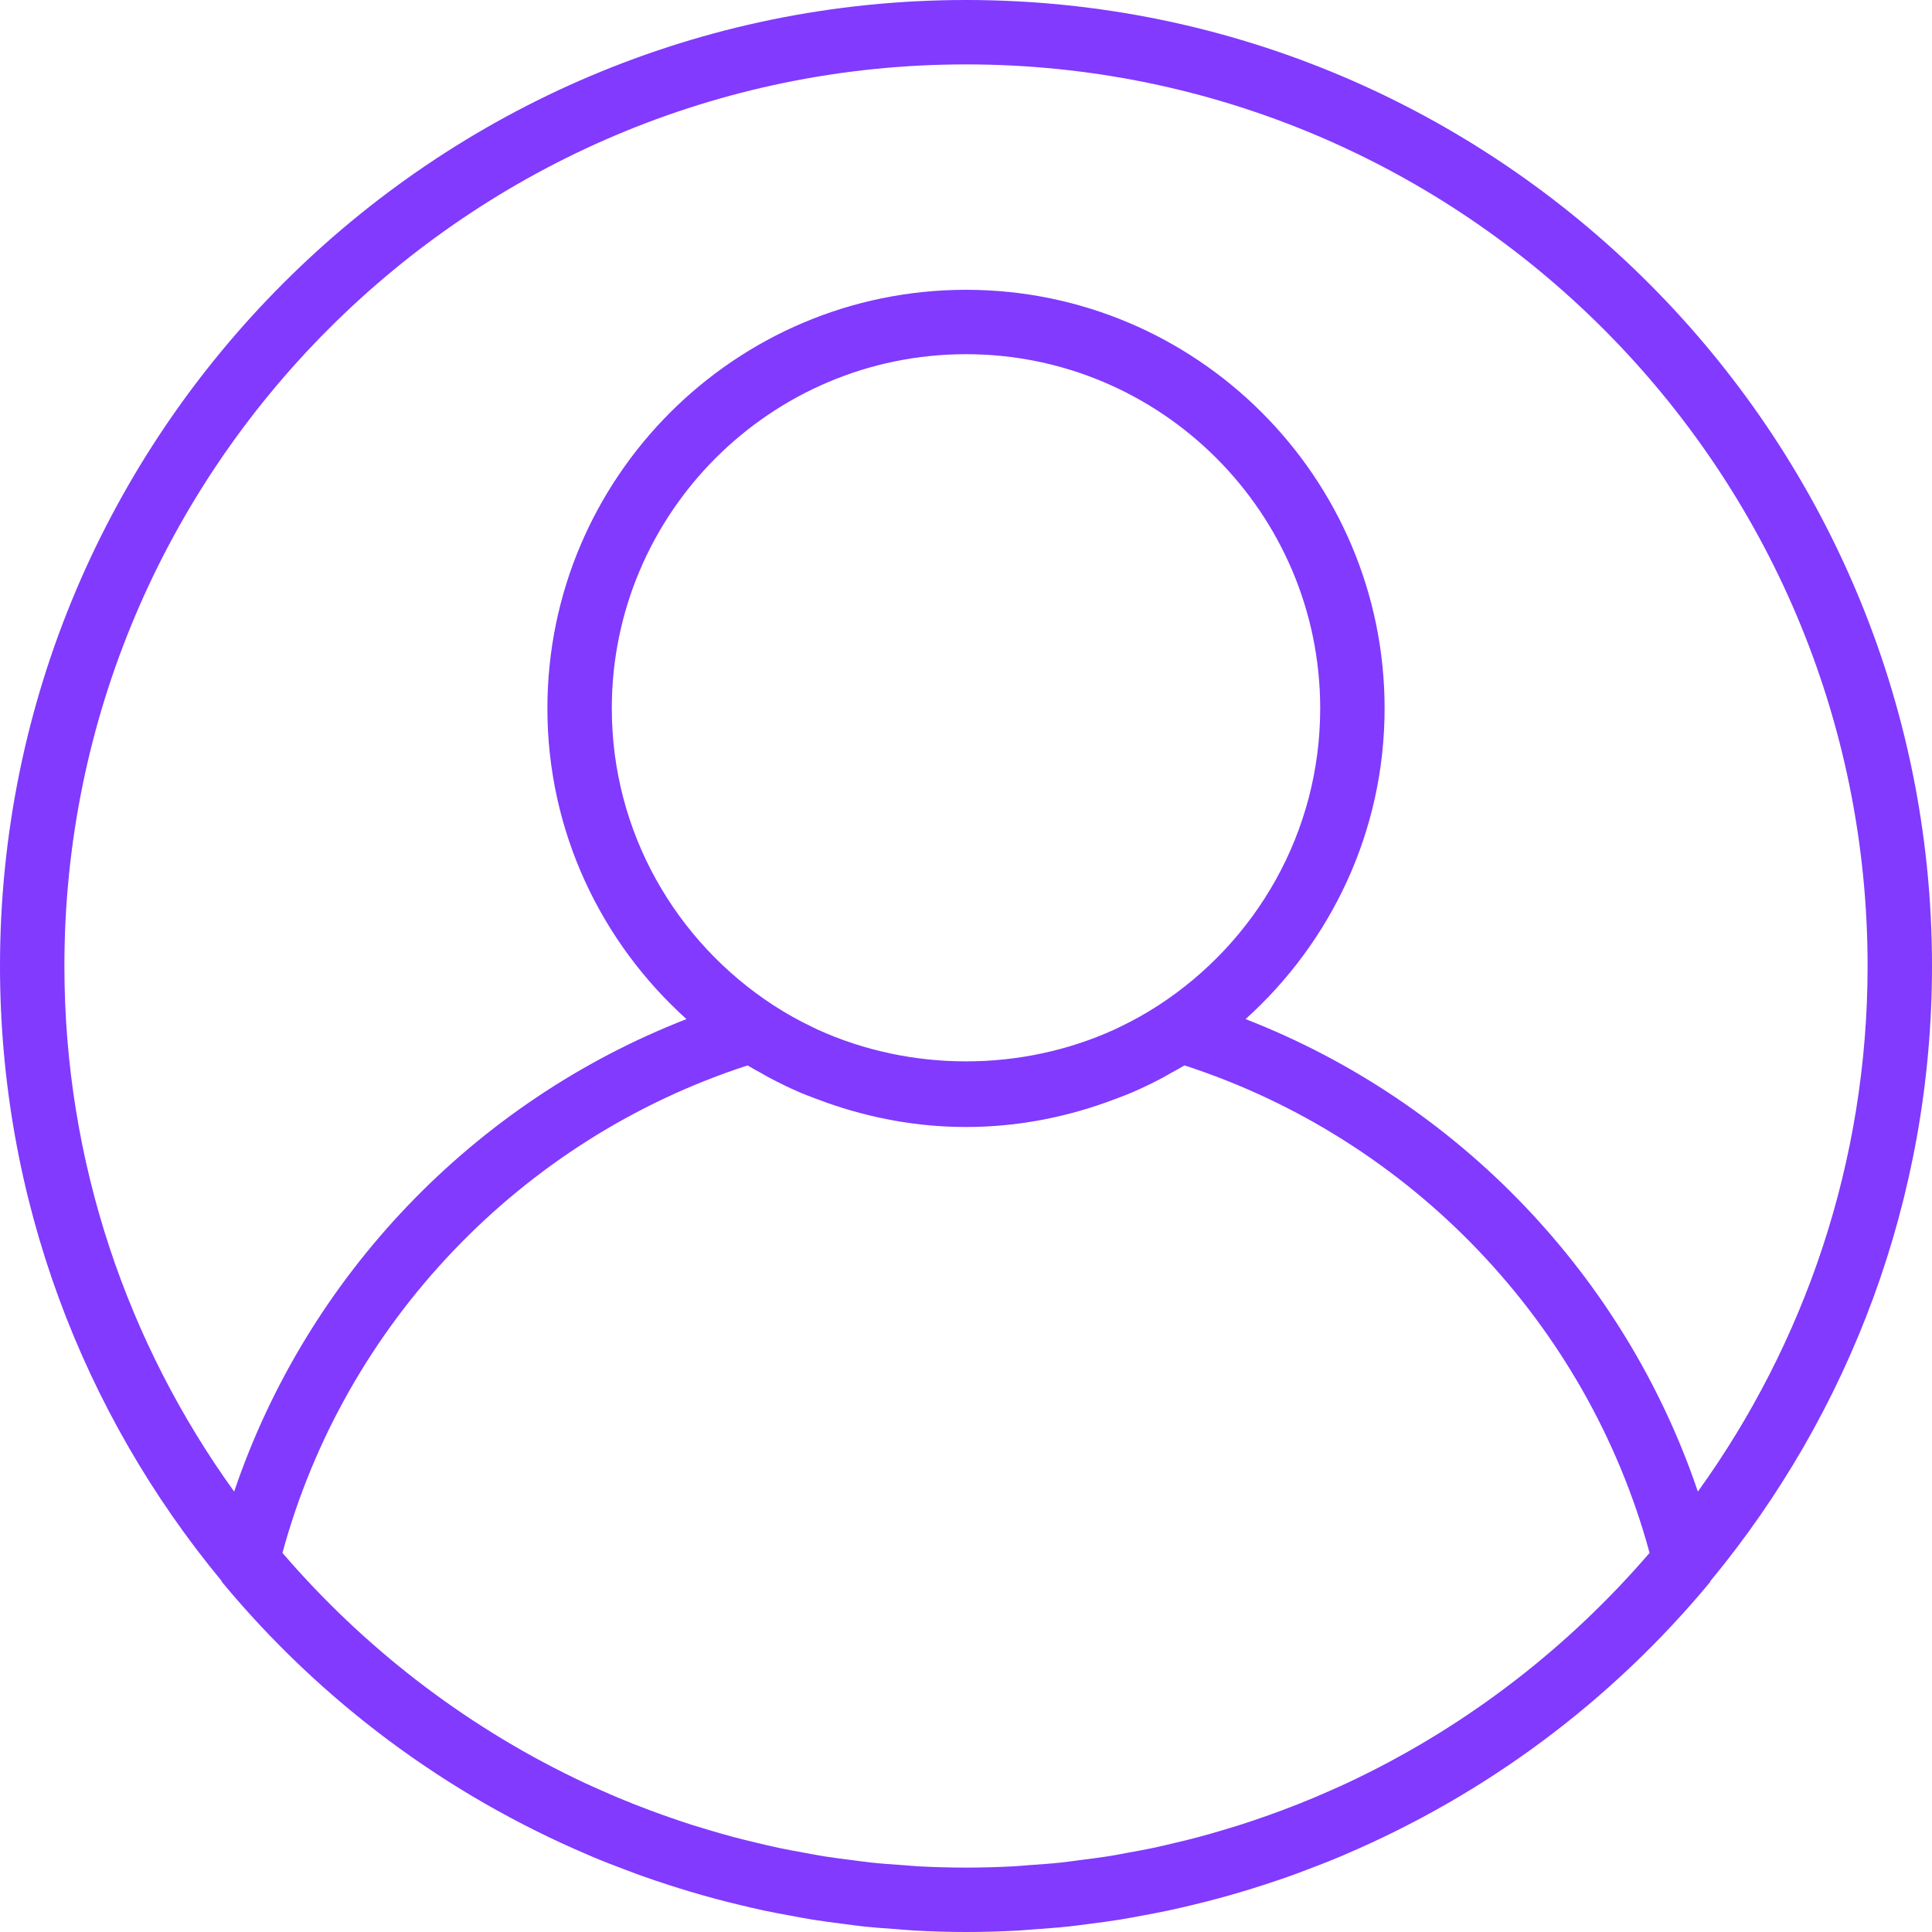
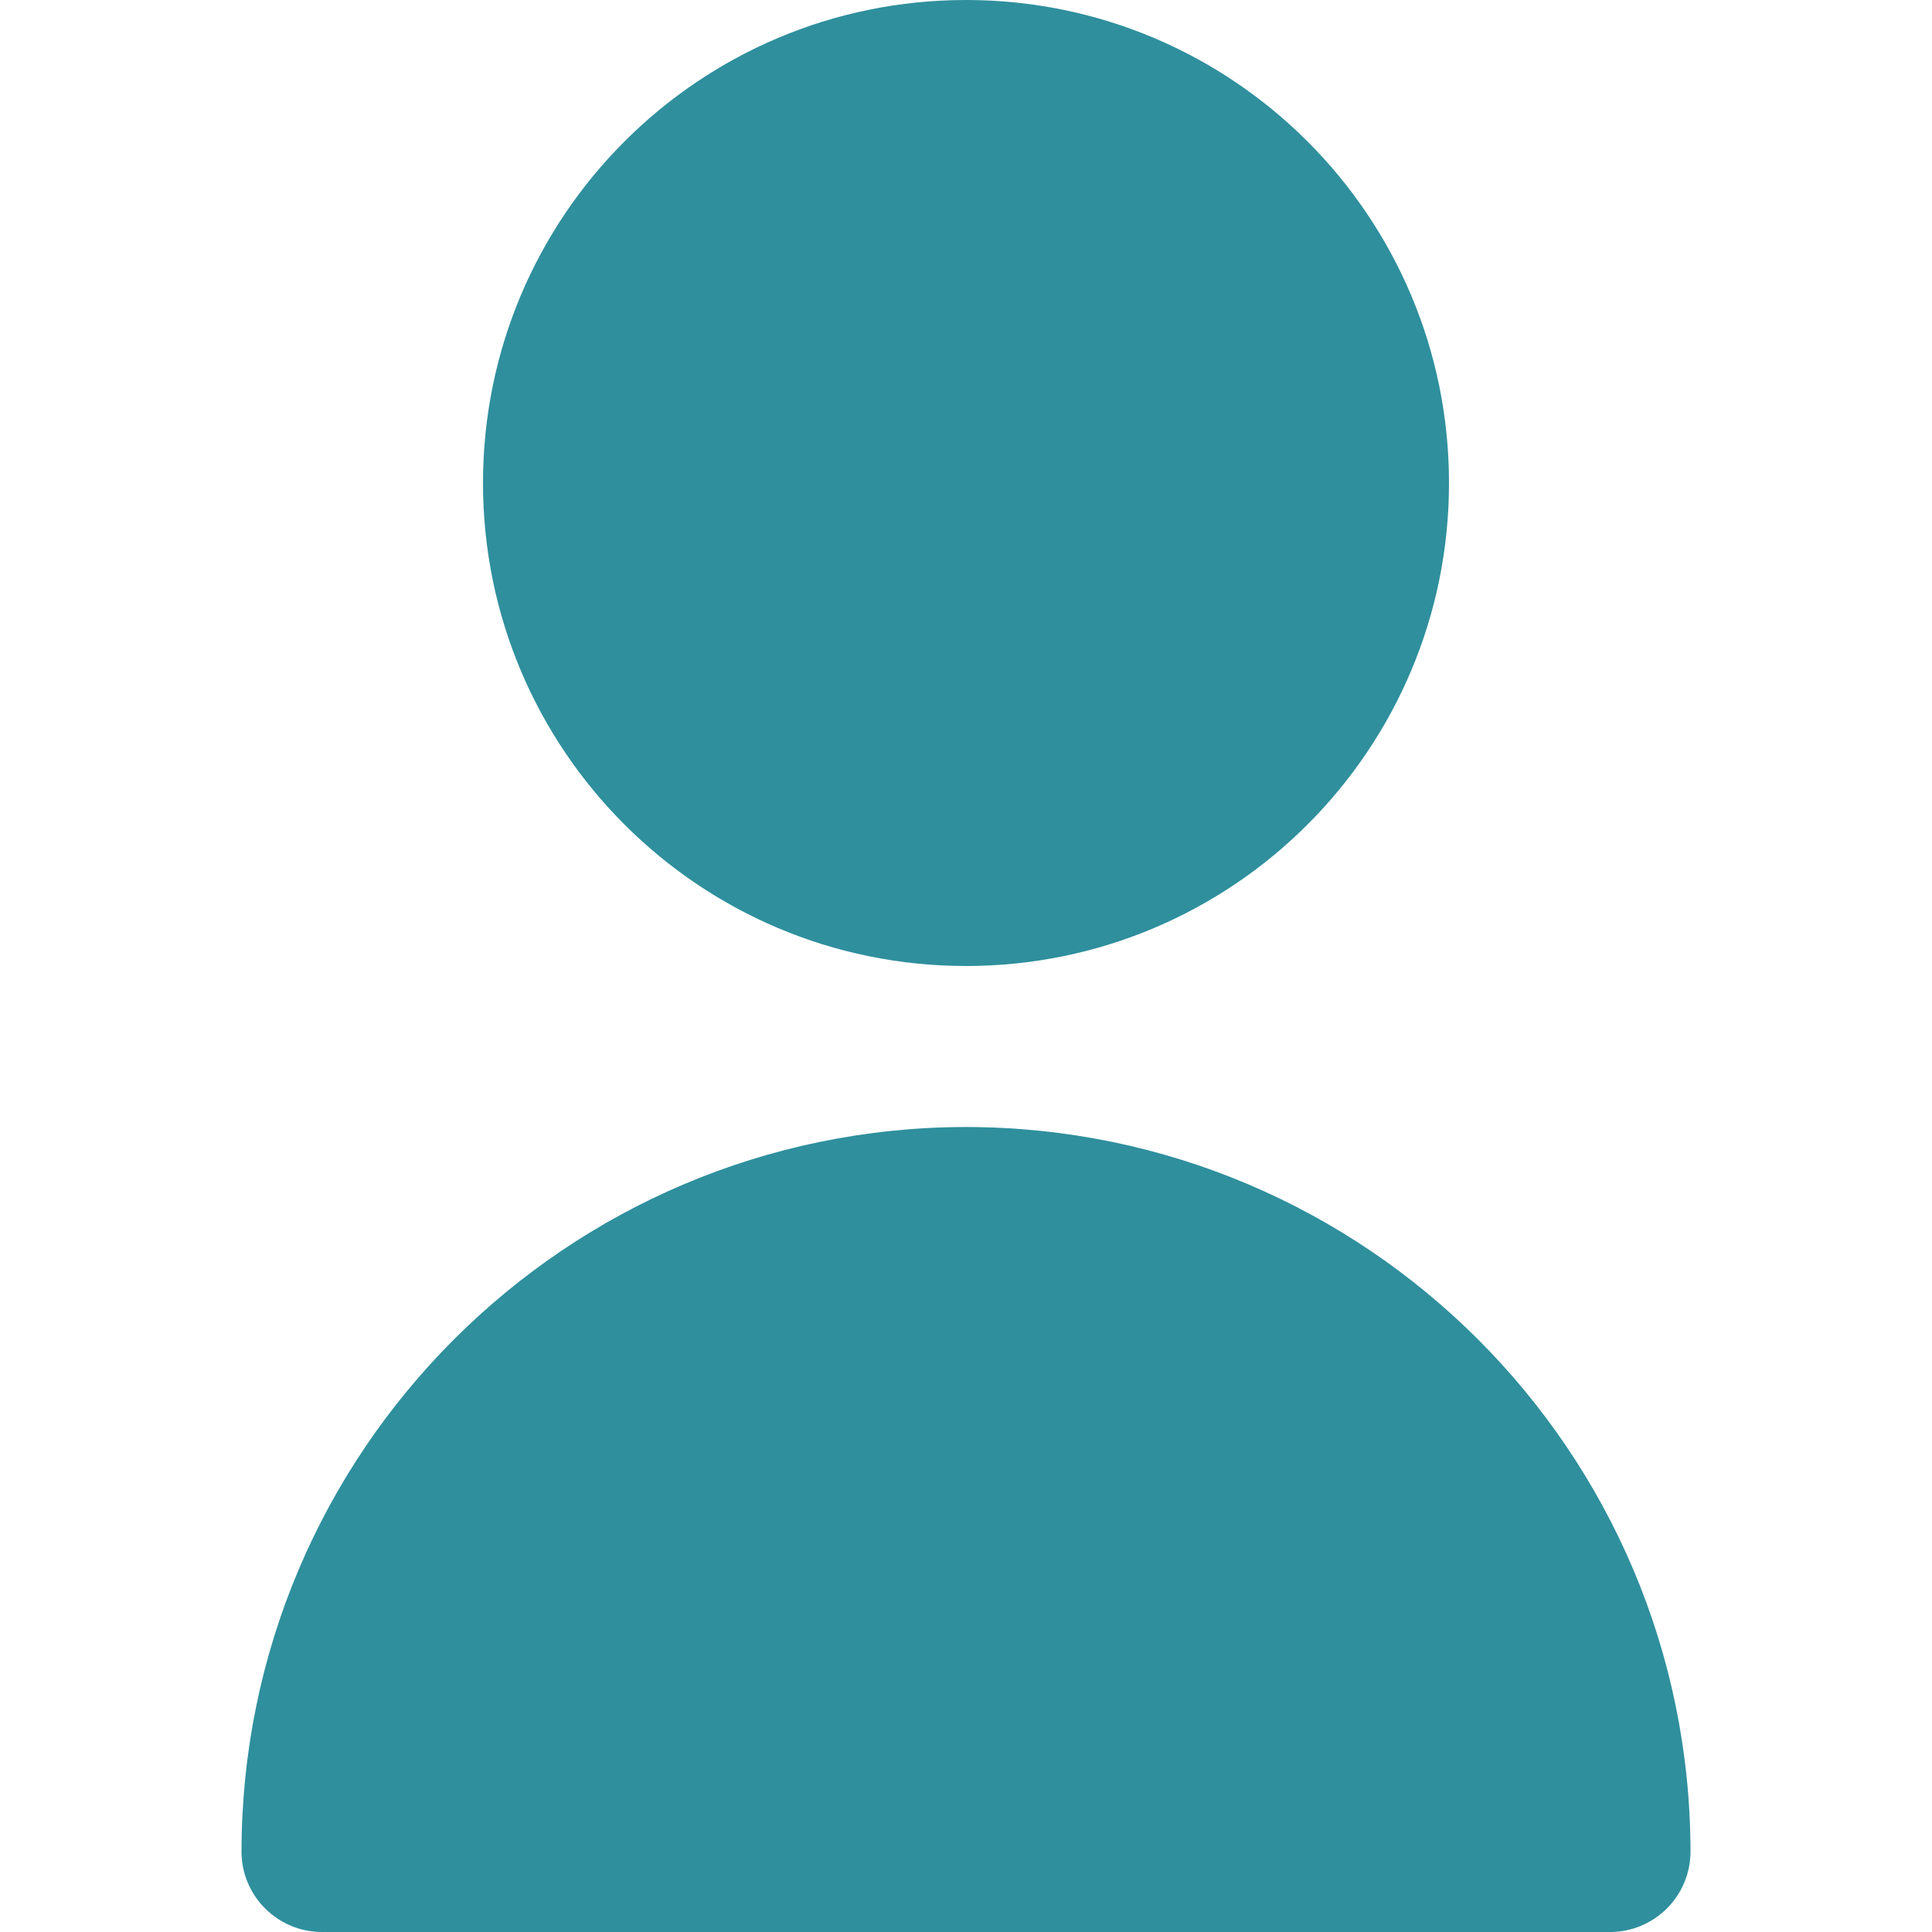
- <svg xmlns="http://www.w3.org/2000/svg" version="1.1" width="512" height="512" x="0" y="0" viewBox="0 0 480 480" style="enable-background:new 0 0 512 512" xml:space="preserve" class="">
+ <svg xmlns="http://www.w3.org/2000/svg" version="1.1" width="512" height="512" x="0" y="0" viewBox="0 0 512 512" style="enable-background:new 0 0 512 512" xml:space="preserve">
  <g>
    <g>
-       <g>
-         <path d="M240,0C107.664,0,0,107.664,0,240c0,57.96,20.656,111.184,54.992,152.704c0.088,0.12,0.096,0.272,0.192,0.384    c24.792,29.896,55.928,52.816,90.624,67.624c0.4,0.168,0.792,0.352,1.192,0.52c2.808,1.184,5.648,2.28,8.496,3.352    c1.12,0.424,2.24,0.856,3.376,1.264c2.456,0.88,4.928,1.712,7.416,2.512c1.592,0.512,3.184,1.016,4.792,1.496    c2.2,0.656,4.408,1.288,6.632,1.888c1.952,0.528,3.92,1.016,5.888,1.488c1.992,0.48,3.992,0.96,6,1.384    c2.24,0.48,4.504,0.904,6.776,1.32c1.824,0.336,3.64,0.688,5.48,0.984c2.52,0.408,5.056,0.728,7.6,1.056    c1.64,0.208,3.272,0.448,4.92,0.624c2.88,0.304,5.784,0.52,8.696,0.72c1.352,0.096,2.696,0.24,4.056,0.312    c4.248,0.24,8.544,0.368,12.872,0.368s8.624-0.128,12.888-0.352c1.36-0.072,2.704-0.216,4.056-0.312    c2.912-0.208,5.816-0.416,8.696-0.72c1.648-0.176,3.28-0.416,4.92-0.624c2.544-0.328,5.08-0.648,7.6-1.056    c1.832-0.296,3.656-0.648,5.48-0.984c2.264-0.416,4.528-0.84,6.776-1.32c2.008-0.432,4-0.904,6-1.384    c1.968-0.48,3.936-0.968,5.888-1.488c2.224-0.592,4.432-1.232,6.632-1.888c1.608-0.48,3.2-0.984,4.792-1.496    c2.488-0.8,4.96-1.632,7.416-2.512c1.128-0.408,2.248-0.84,3.376-1.264c2.856-1.072,5.688-2.176,8.496-3.352    c0.4-0.168,0.792-0.352,1.192-0.52c34.688-14.808,65.832-37.728,90.624-67.624c0.096-0.112,0.104-0.272,0.192-0.384    C459.344,351.184,480,297.96,480,240C480,107.664,372.336,0,240,0z M337.256,441.76c-0.12,0.056-0.232,0.12-0.352,0.176    c-2.856,1.376-5.76,2.672-8.688,3.936c-0.664,0.28-1.32,0.568-1.984,0.848c-2.56,1.072-5.152,2.088-7.76,3.064    c-1.088,0.408-2.176,0.808-3.272,1.192c-2.312,0.824-4.632,1.616-6.976,2.368c-1.456,0.464-2.92,0.904-4.384,1.336    c-2.08,0.624-4.168,1.224-6.28,1.784c-1.776,0.472-3.568,0.904-5.36,1.328c-1.88,0.448-3.752,0.904-5.648,1.304    c-2.072,0.44-4.16,0.816-6.24,1.192c-1.688,0.312-3.368,0.64-5.072,0.912c-2.344,0.368-4.712,0.664-7.072,0.96    c-1.496,0.192-2.984,0.416-4.496,0.576c-2.696,0.288-5.416,0.472-8.128,0.664c-1.208,0.08-2.408,0.216-3.632,0.28    c-3.96,0.208-7.928,0.32-11.912,0.32s-7.952-0.112-11.904-0.32c-1.216-0.064-2.416-0.192-3.632-0.28    c-2.72-0.184-5.432-0.376-8.128-0.664c-1.512-0.16-3-0.384-4.496-0.576c-2.36-0.296-4.728-0.592-7.072-0.96    c-1.704-0.272-3.384-0.6-5.072-0.912c-2.088-0.376-4.176-0.76-6.24-1.192c-1.896-0.4-3.776-0.856-5.648-1.304    c-1.792-0.432-3.584-0.856-5.36-1.328c-2.104-0.56-4.2-1.168-6.28-1.784c-1.464-0.432-2.928-0.872-4.384-1.336    c-2.344-0.752-4.672-1.544-6.976-2.368c-1.096-0.392-2.184-0.792-3.272-1.192c-2.608-0.976-5.2-1.992-7.76-3.064    c-0.664-0.272-1.312-0.56-1.976-0.84c-2.928-1.256-5.832-2.56-8.696-3.936c-0.12-0.056-0.232-0.112-0.352-0.176    c-27.912-13.504-52.568-32.672-72.576-55.952c15.464-56.944,59.24-102.848,115.56-121.112c1.112,0.68,2.272,1.288,3.416,1.928    c0.672,0.376,1.336,0.776,2.016,1.136c2.384,1.264,4.8,2.448,7.272,3.512c1.896,0.832,3.856,1.536,5.808,2.256    c0.384,0.136,0.768,0.288,1.152,0.424c10.848,3.84,22.456,6.04,34.6,6.04s23.752-2.2,34.592-6.04    c0.384-0.136,0.768-0.288,1.152-0.424c1.952-0.72,3.912-1.424,5.808-2.256c2.472-1.064,4.888-2.248,7.272-3.512    c0.68-0.368,1.344-0.76,2.016-1.136c1.144-0.64,2.312-1.248,3.432-1.936c56.32,18.272,100.088,64.176,115.56,121.112    C389.824,409.08,365.168,428.248,337.256,441.76z M152,176c0-48.52,39.48-88,88-88s88,39.48,88,88    c0,30.864-16.008,58.024-40.128,73.736c-3.152,2.048-6.432,3.88-9.8,5.48c-0.4,0.192-0.792,0.392-1.192,0.576    c-23.168,10.536-50.592,10.536-73.76,0c-0.4-0.184-0.8-0.384-1.192-0.576c-3.376-1.6-6.648-3.432-9.8-5.48    C168.008,234.024,152,206.864,152,176z M421.832,370.584c-18.136-53.552-59.512-96.832-112.376-117.392    C330.6,234.144,344,206.64,344,176c0-57.344-46.656-104-104-104s-104,46.656-104,104c0,30.64,13.4,58.144,34.552,77.192    c-52.864,20.568-94.24,63.84-112.376,117.392C31.672,333.792,16,288.704,16,240C16,116.488,116.488,16,240,16s224,100.488,224,224    C464,288.704,448.328,333.792,421.832,370.584z" fill="#813afe" data-original="#000000" style="" class="" />
-       </g>
+       <circle cx="256" cy="128" r="128" fill="#2f8f9d" data-original="#000000" />
+       <path d="M256,298.667c-105.99,0.118-191.882,86.01-192,192C64,502.449,73.551,512,85.333,512h341.333   c11.782,0,21.333-9.551,21.333-21.333C447.882,384.677,361.99,298.784,256,298.667z" fill="#2f8f9d" data-original="#000000" />
    </g>
-     <g>
- </g>
-     <g>
- </g>
-     <g>
- </g>
-     <g>
- </g>
-     <g>
- </g>
-     <g>
- </g>
-     <g>
- </g>
-     <g>
- </g>
-     <g>
- </g>
-     <g>
- </g>
-     <g>
- </g>
-     <g>
- </g>
-     <g>
- </g>
-     <g>
- </g>
-     <g>
- </g>
  </g>
</svg>
